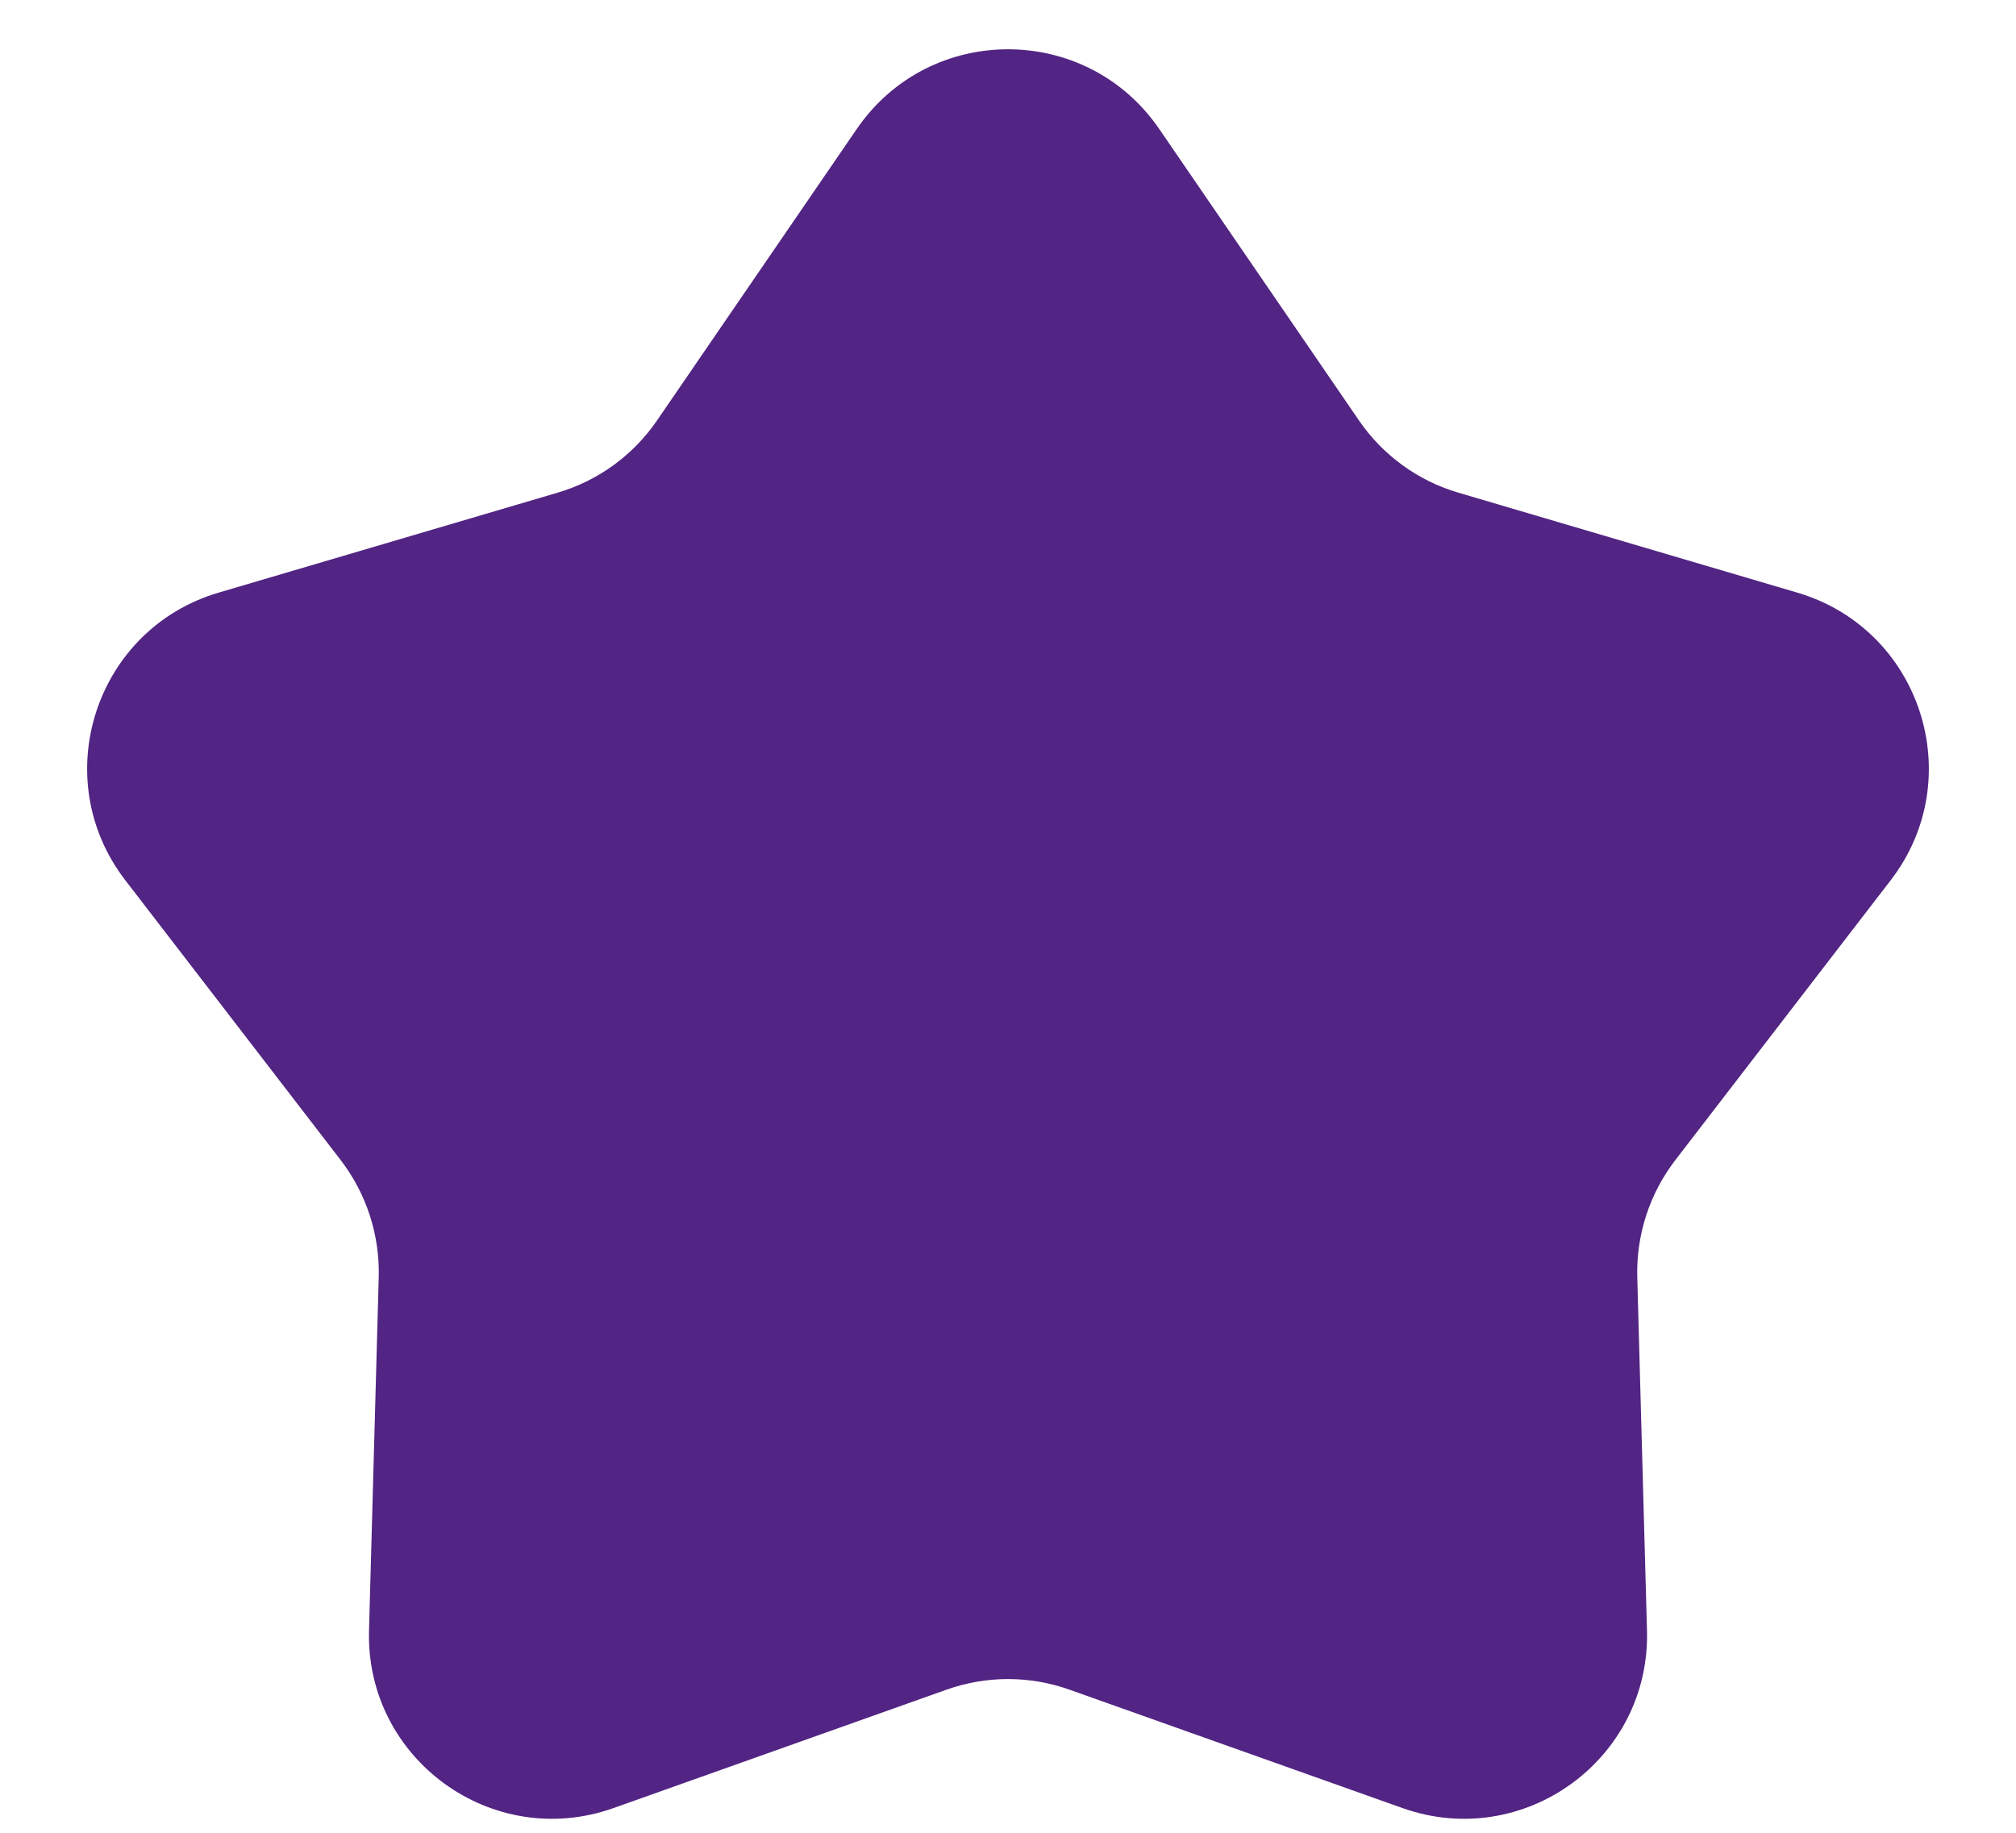
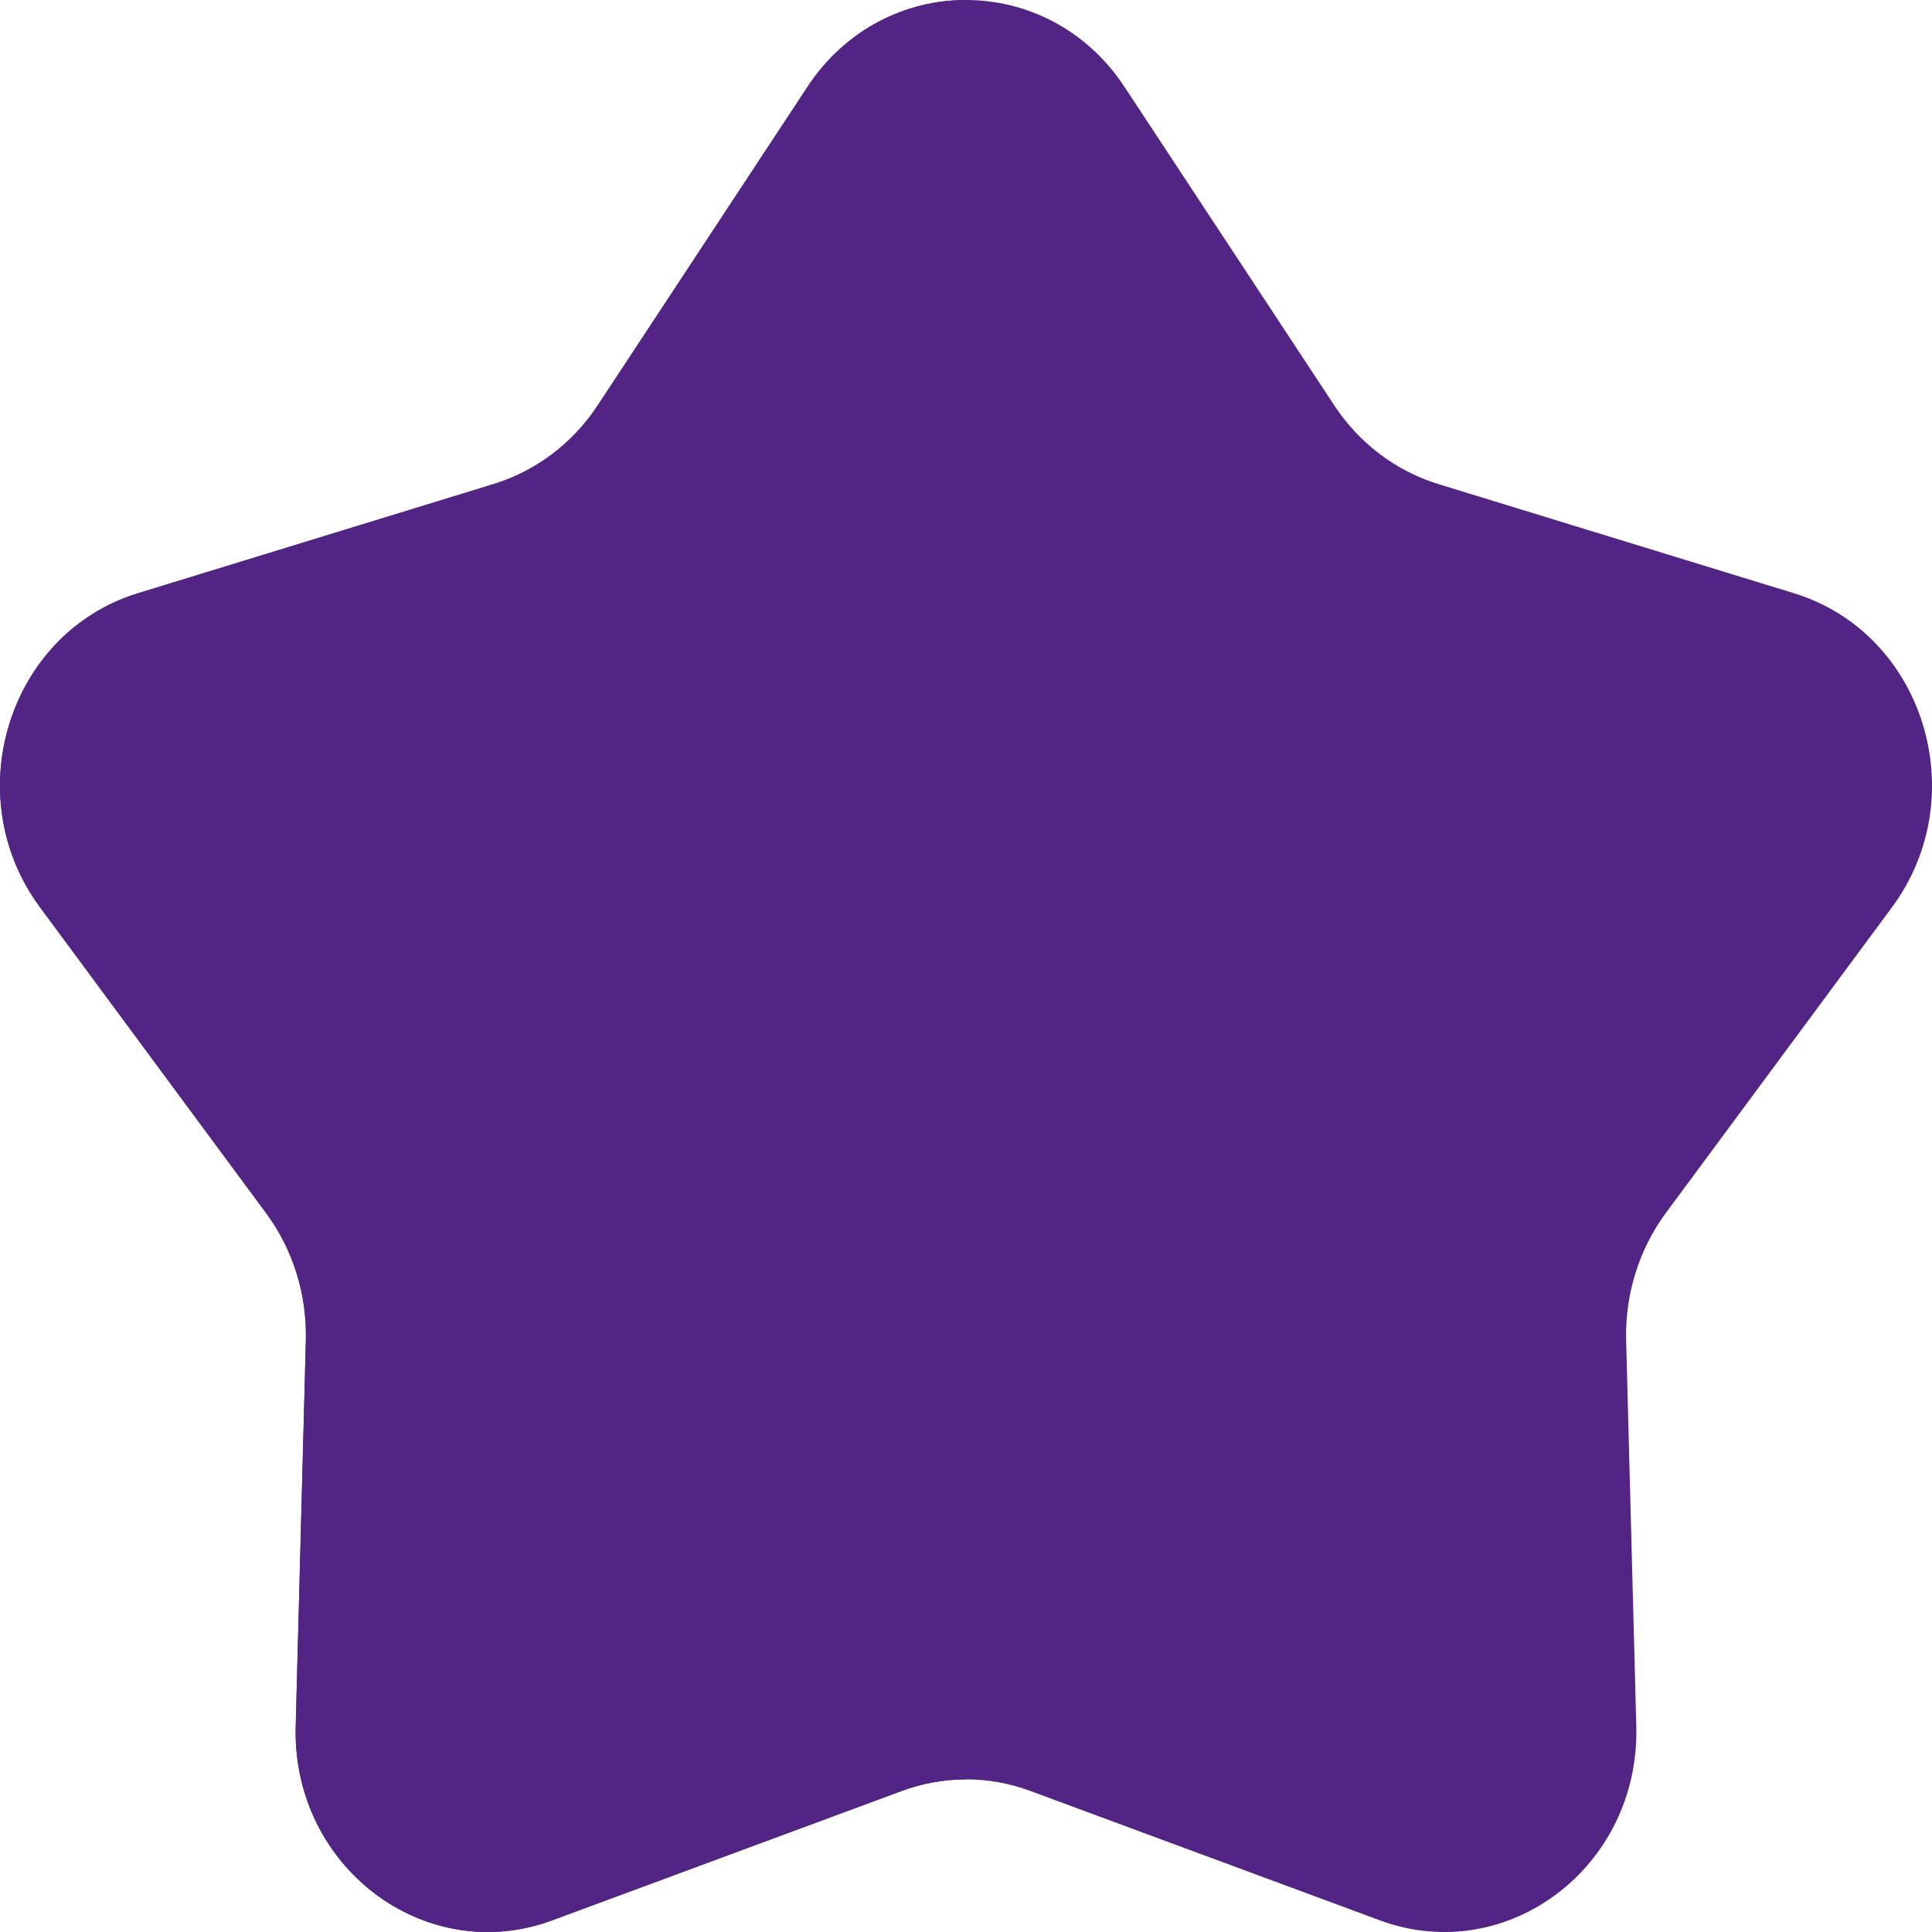
- <svg xmlns="http://www.w3.org/2000/svg" width="22" height="20" viewBox="0 0 22 20" fill="none">
-   <path fill-rule="evenodd" clip-rule="evenodd" d="M11.67 18.438C11.237 18.284 10.763 18.284 10.33 18.438L6.696 19.73C5.372 20.201 3.988 19.196 4.027 17.791L4.133 13.936C4.145 13.476 3.999 13.026 3.719 12.661L1.367 9.605C0.51 8.491 1.039 6.864 2.386 6.467L6.086 5.376C6.527 5.246 6.91 4.968 7.17 4.588L9.35 1.407C10.145 0.248 11.855 0.248 12.65 1.407L14.83 4.588C15.09 4.968 15.473 5.246 15.914 5.376L19.613 6.467C20.961 6.864 21.49 8.491 20.633 9.605L18.281 12.661C18.001 13.026 17.855 13.476 17.867 13.936L17.973 17.791C18.012 19.196 16.628 20.201 15.304 19.73L11.67 18.438Z" fill="#522483" />
+ <svg xmlns="http://www.w3.org/2000/svg" width="16" height="16" viewBox="0 0 16 16" fill="none">
+   <path fill-rule="evenodd" clip-rule="evenodd" d="M8.533 14.832C8.188 14.704 7.812 14.704 7.467 14.832L4.574 15.903C3.52 16.293 2.418 15.46 2.449 14.296L2.533 11.101C2.543 10.72 2.427 10.347 2.203 10.045L0.331 7.513C-0.351 6.59 0.07 5.242 1.143 4.913L4.088 4.009C4.439 3.901 4.744 3.671 4.951 3.356L6.687 0.72C7.319 -0.24 8.681 -0.24 9.313 0.72L11.049 3.356C11.256 3.671 11.561 3.901 11.912 4.009L14.857 4.913C15.93 5.242 16.351 6.59 15.669 7.513L13.796 10.045C13.573 10.347 13.457 10.72 13.467 11.101L13.551 14.296C13.582 15.46 12.48 16.293 11.426 15.903L8.533 14.832Z" fill="#522483" />
+   <path d="M8 14.736V0C7.501 0 7.003 0.24 6.687 0.72L4.951 3.356C4.744 3.671 4.439 3.901 4.088 4.009L1.143 4.913C0.07 5.242 -0.351 6.59 0.331 7.513L2.203 10.045C2.427 10.347 2.543 10.72 2.533 11.101L2.449 14.296C2.418 15.46 3.52 16.293 4.574 15.903L7.467 14.832C7.639 14.768 7.82 14.736 8 14.736Z" fill="#522483" />
</svg>
